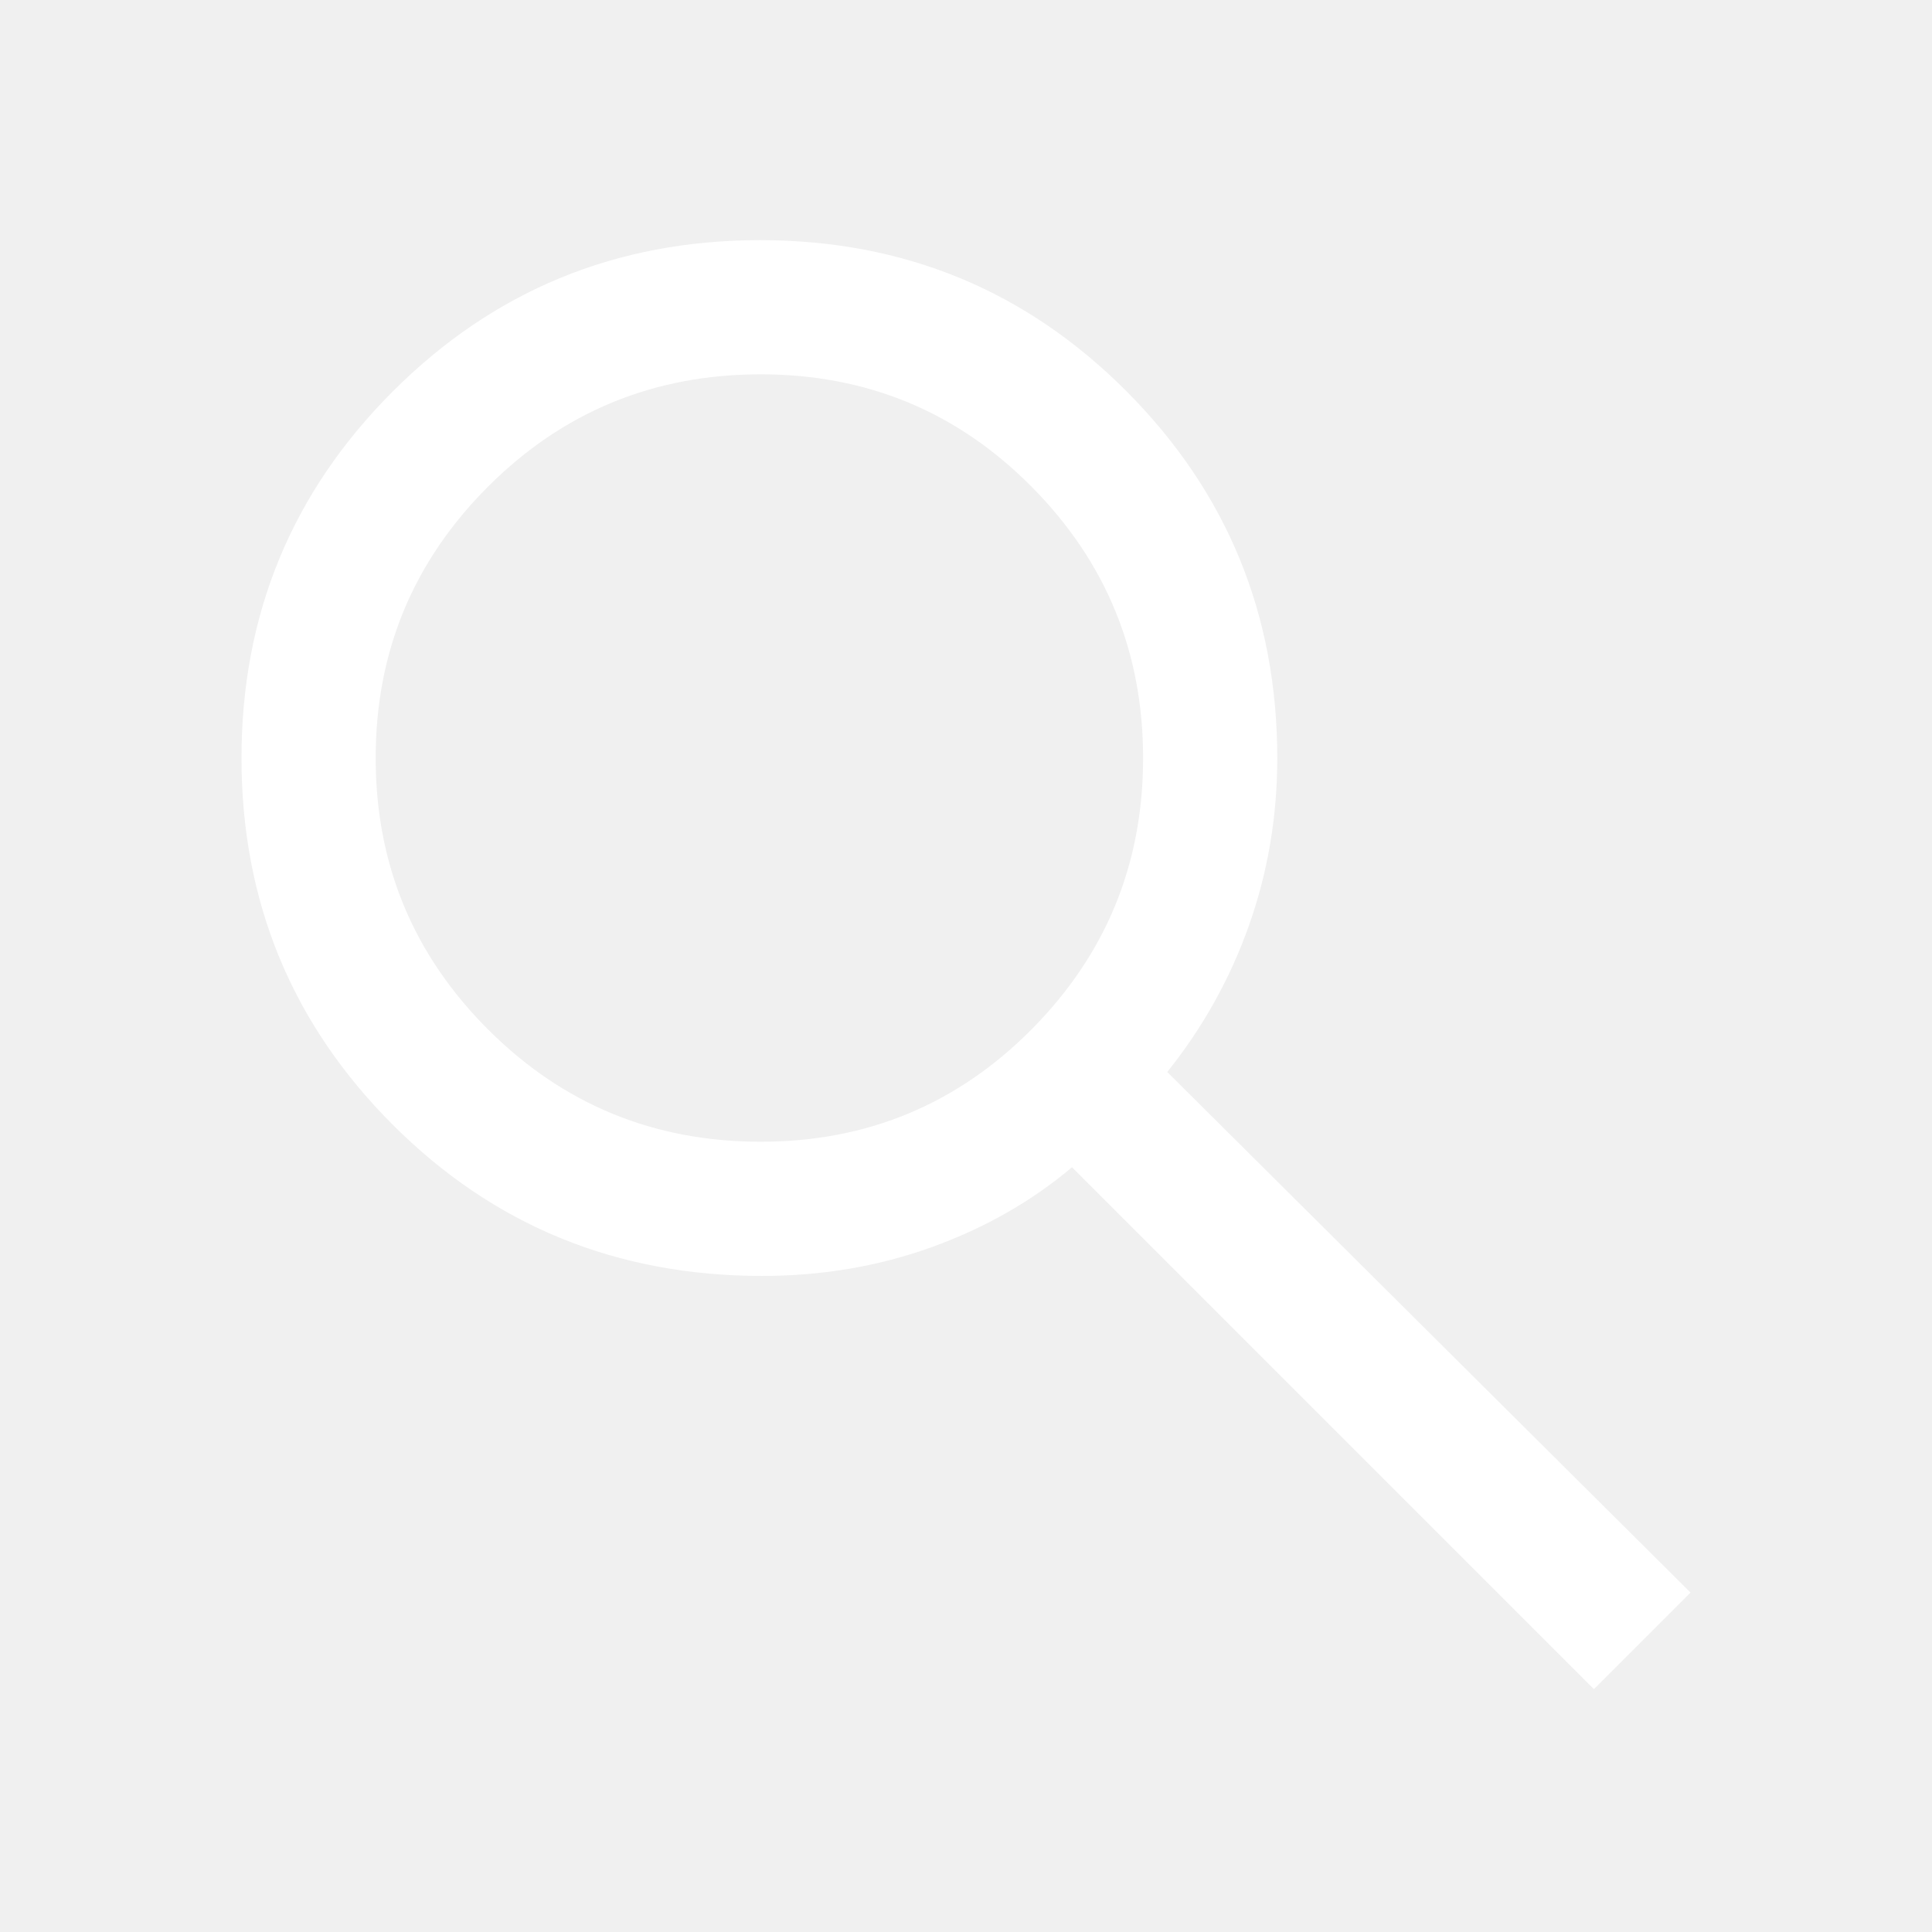
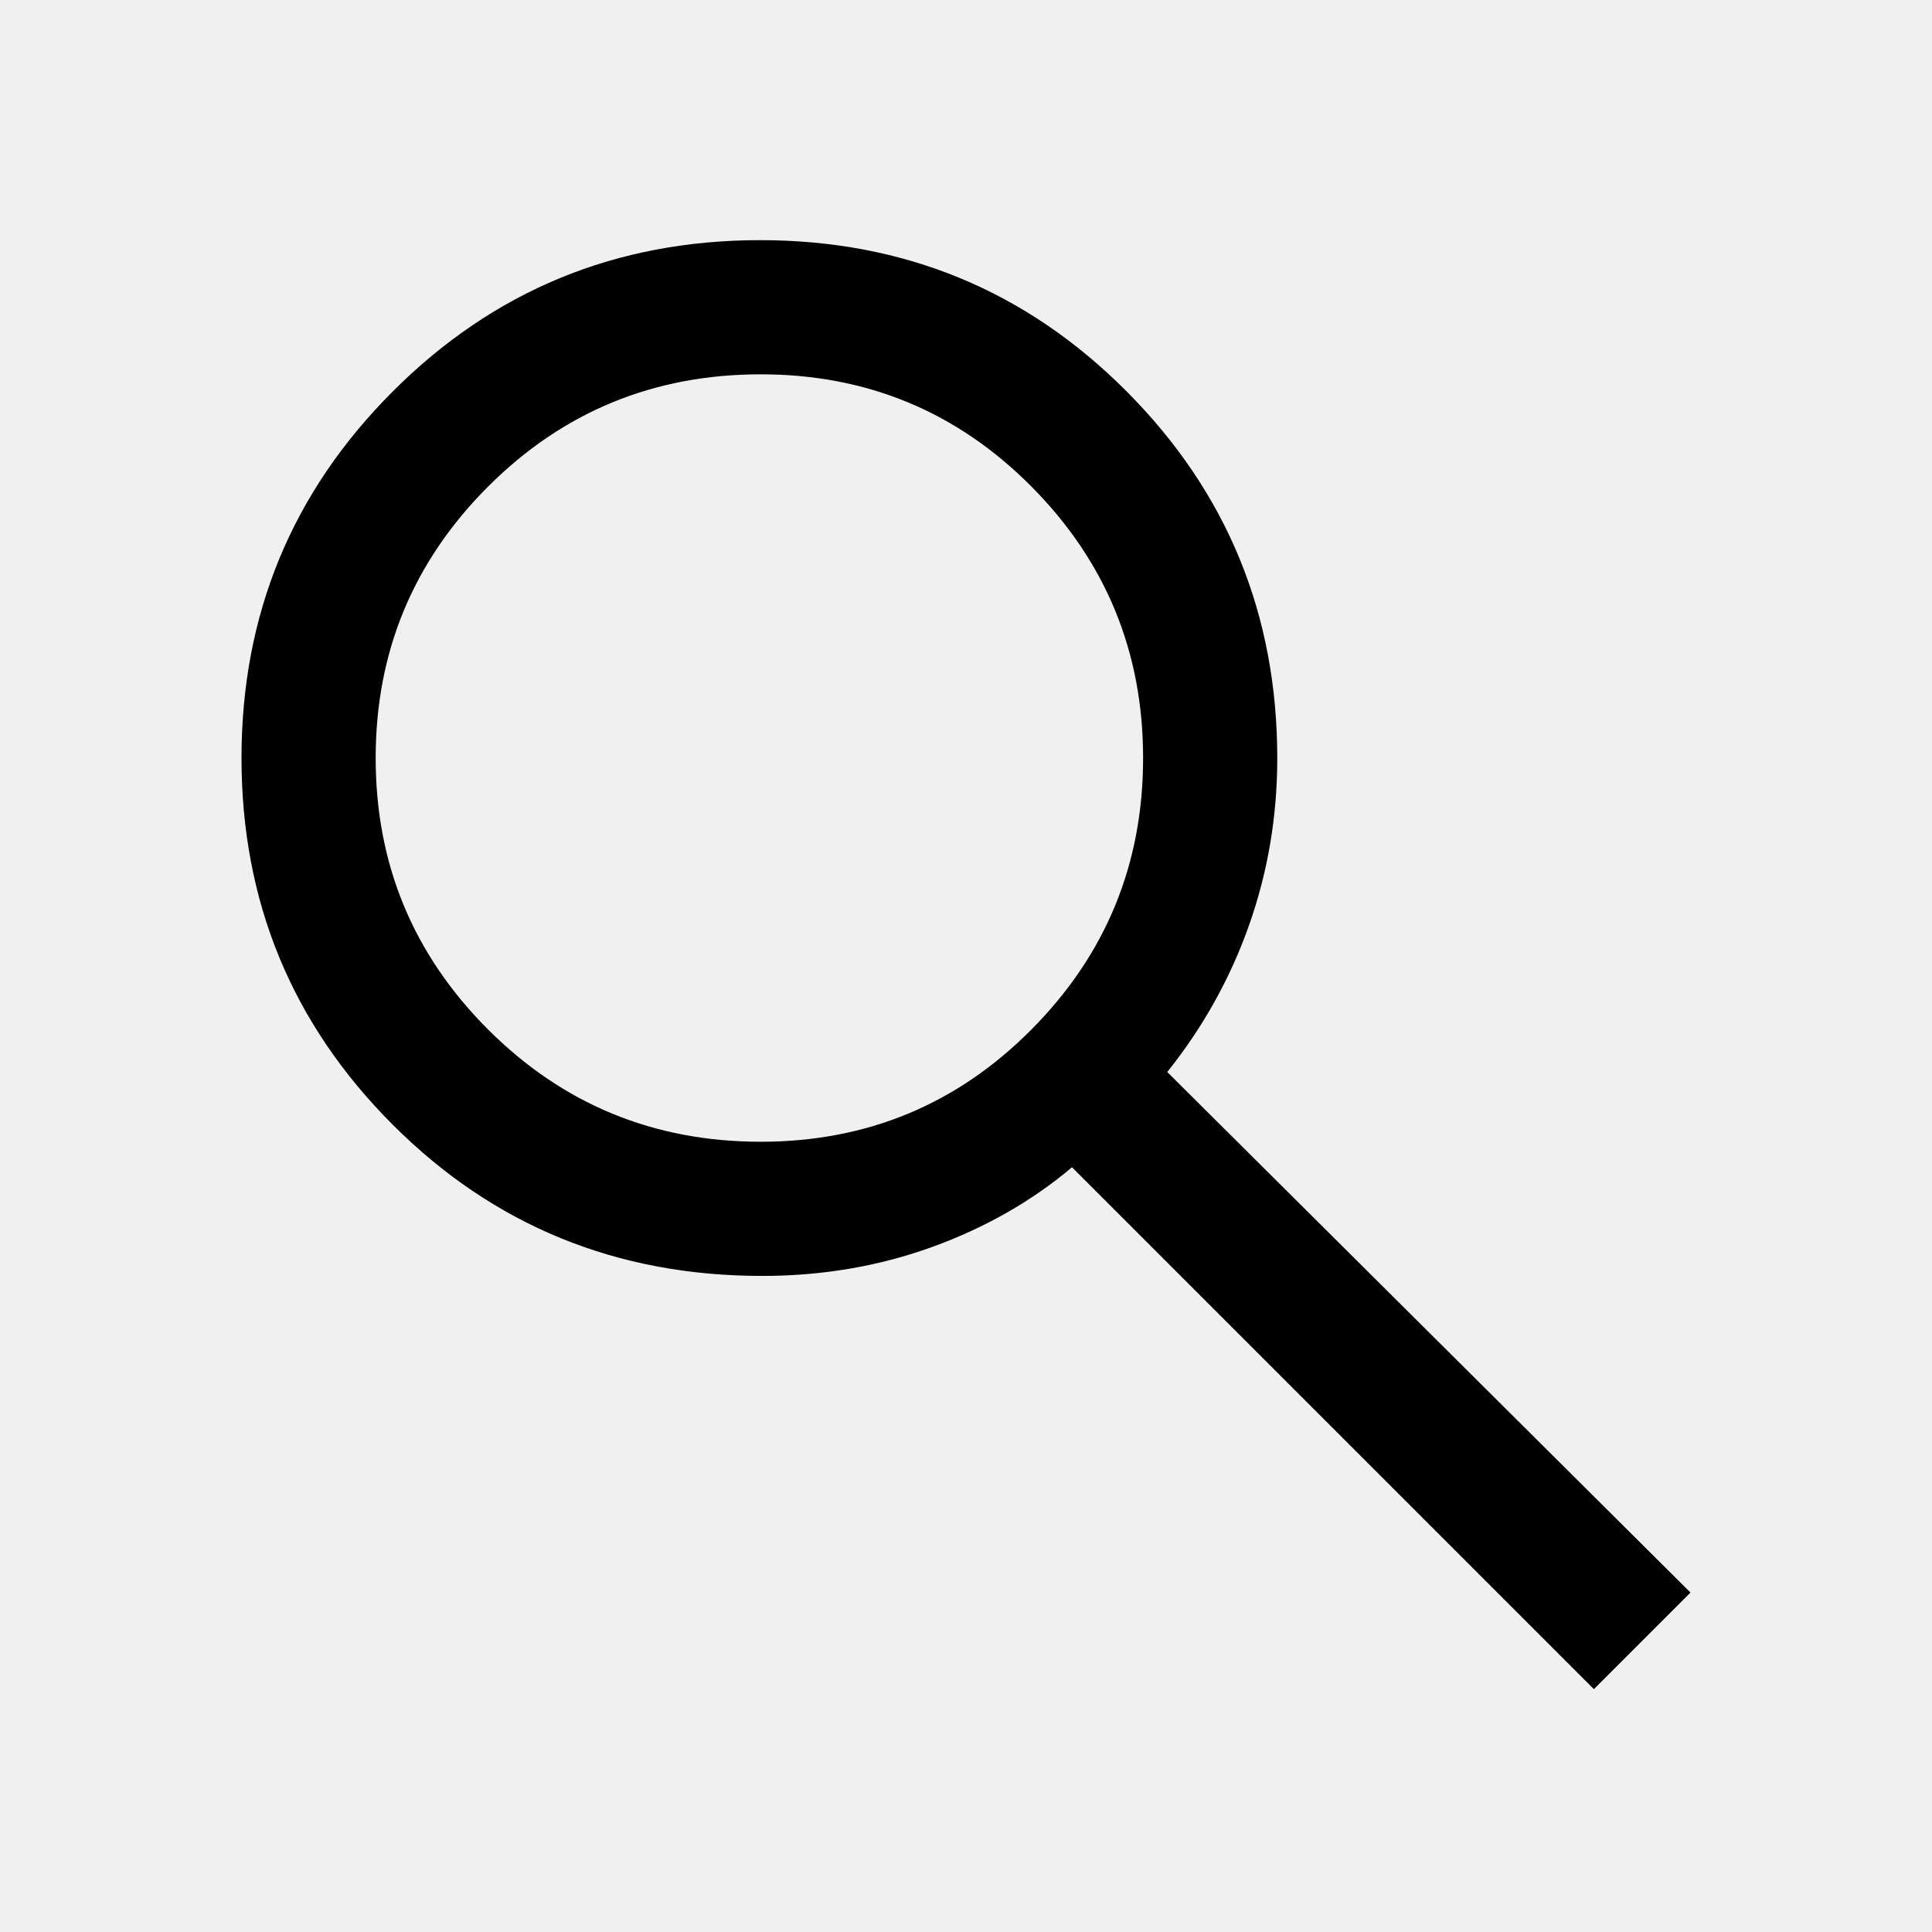
- <svg xmlns="http://www.w3.org/2000/svg" height="80px" viewBox="0 -960 960 960" width="80px" fill="#fff">
+ <svg xmlns="http://www.w3.org/2000/svg" height="80px" viewBox="0 -960 960 960" width="80px" fill="#000">
  <path d="M792-120.67 532.67-380q-30 25.33-69.64 39.67Q423.39-326 378.67-326q-108.44 0-183.56-75.17Q120-476.33 120-583.33t75.17-182.17q75.16-75.17 182.5-75.17 107.33 0 182.16 75.17 74.84 75.17 74.84 182.27 0 43.23-14 82.9-14 39.66-40.67 73l260 258.66-48 48Zm-414-272q79.17 0 134.58-55.83Q568-504.33 568-583.33q0-79-55.42-134.84Q457.17-774 378-774q-79.72 0-135.53 55.83-55.8 55.84-55.8 134.84t55.8 134.83q55.81 55.83 135.53 55.83Z" />
</svg>
